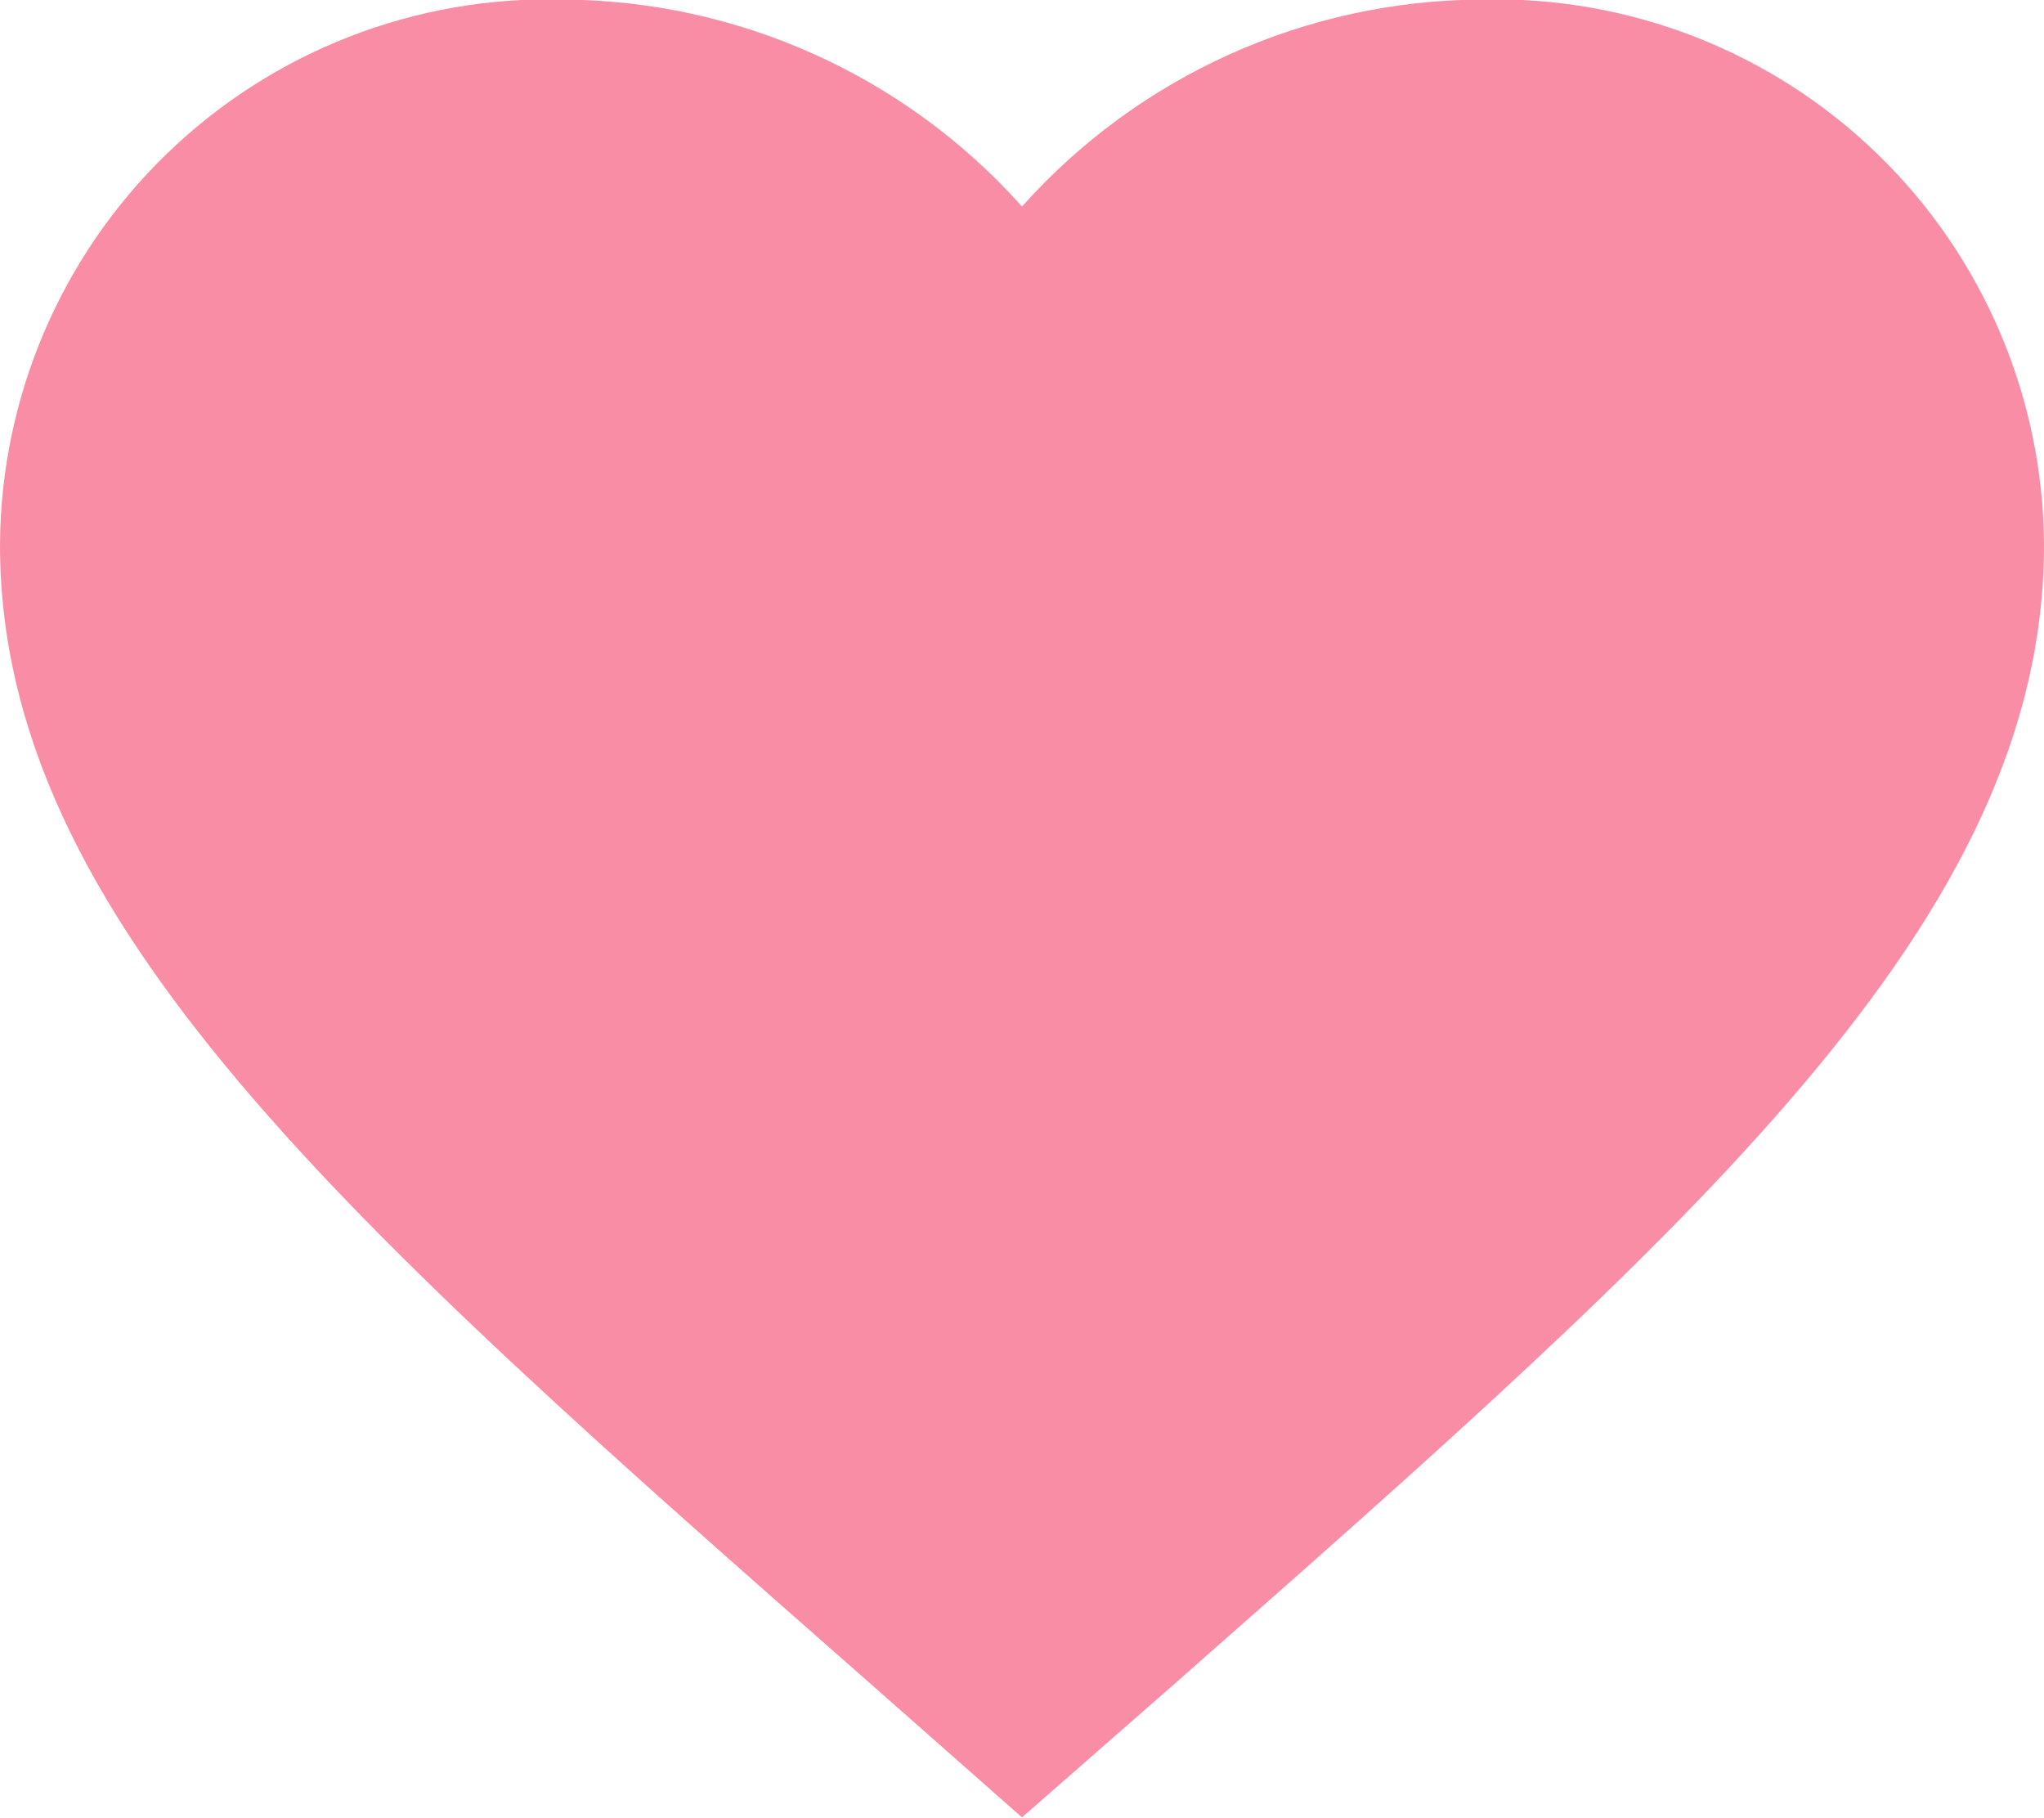
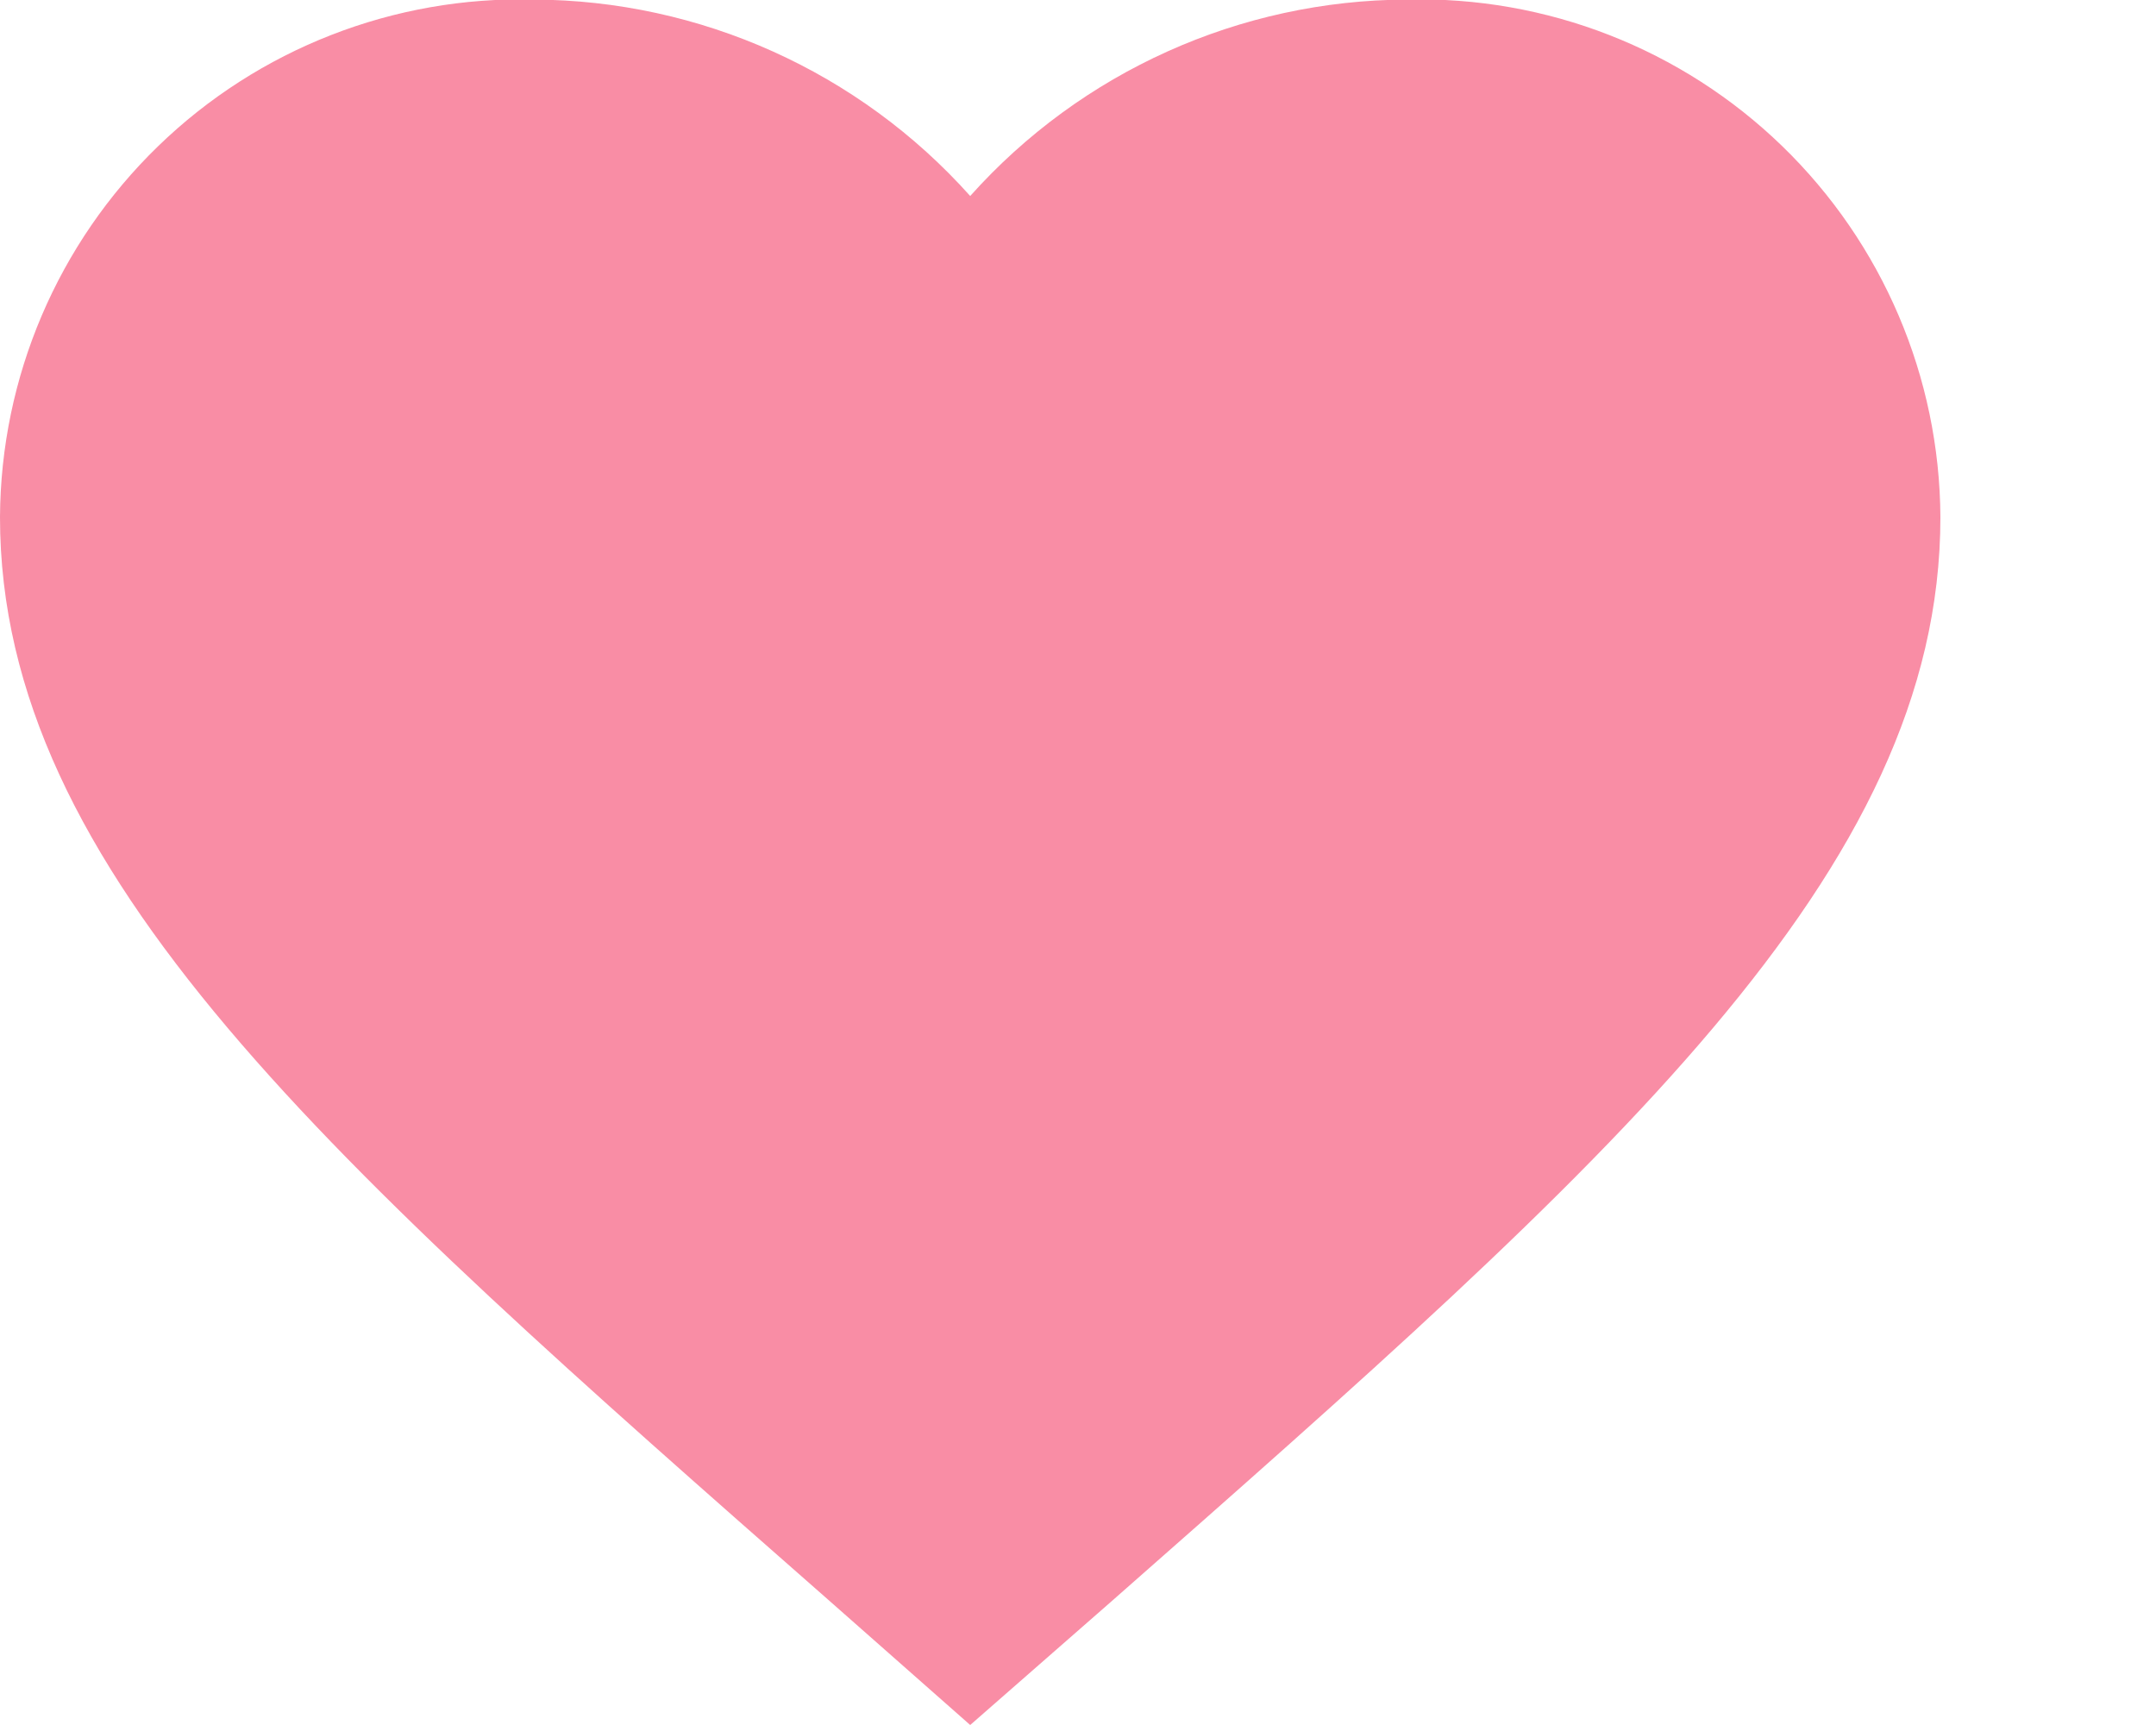
- <svg xmlns="http://www.w3.org/2000/svg" id="구성_요소_93_57" data-name="구성 요소 93 – 57" width="18" height="16" viewBox="0 0 18 16">
+ <svg xmlns="http://www.w3.org/2000/svg" id="구성_요소_93_57" data-name="구성 요소 93 – 57" width="20" height="16" viewBox="0 0 20 16">
  <path id="패스_407" data-name="패스 407" d="M868-1399l-1.305-1.151c-4.635-4.072-7.695-6.757-7.695-10.053a4.827,4.827,0,0,1,4.95-4.8,5.462,5.462,0,0,1,4.05,1.822,5.462,5.462,0,0,1,4.05-1.822,4.827,4.827,0,0,1,4.95,4.8c0,3.3-3.06,5.982-7.695,10.062Z" transform="translate(-859 1415)" fill="#f7708f" opacity="0.8" />
</svg>
